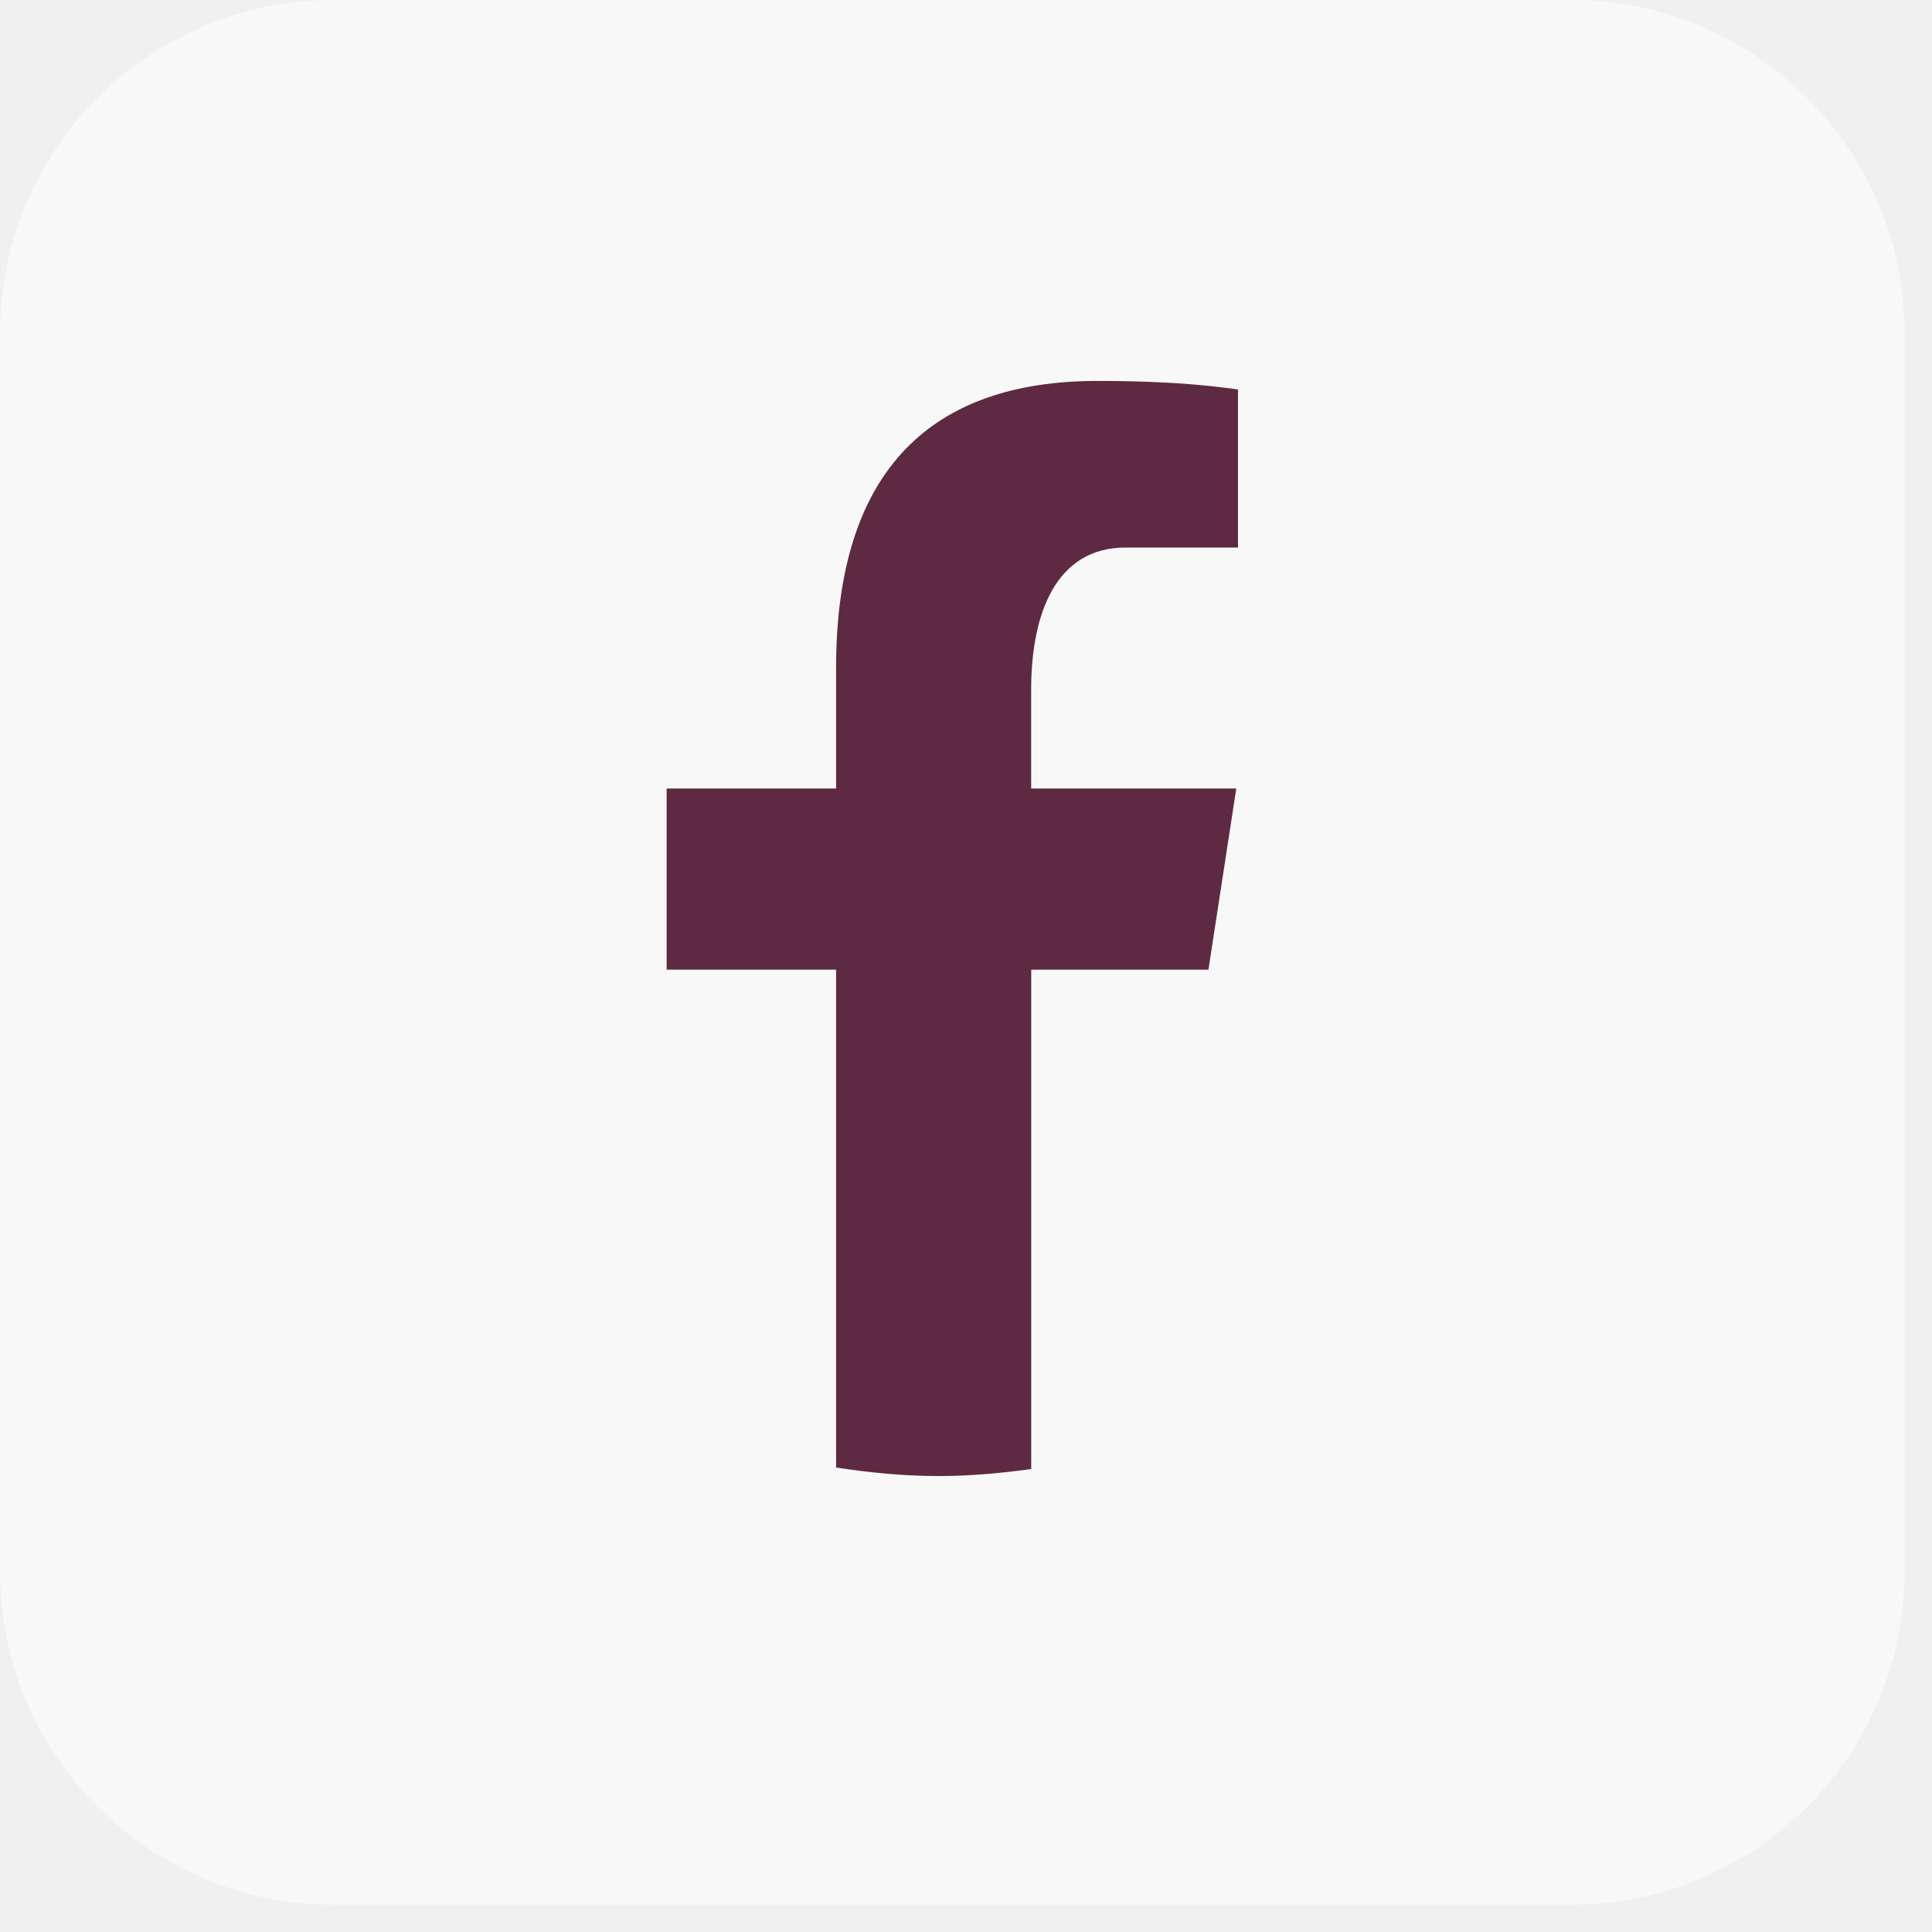
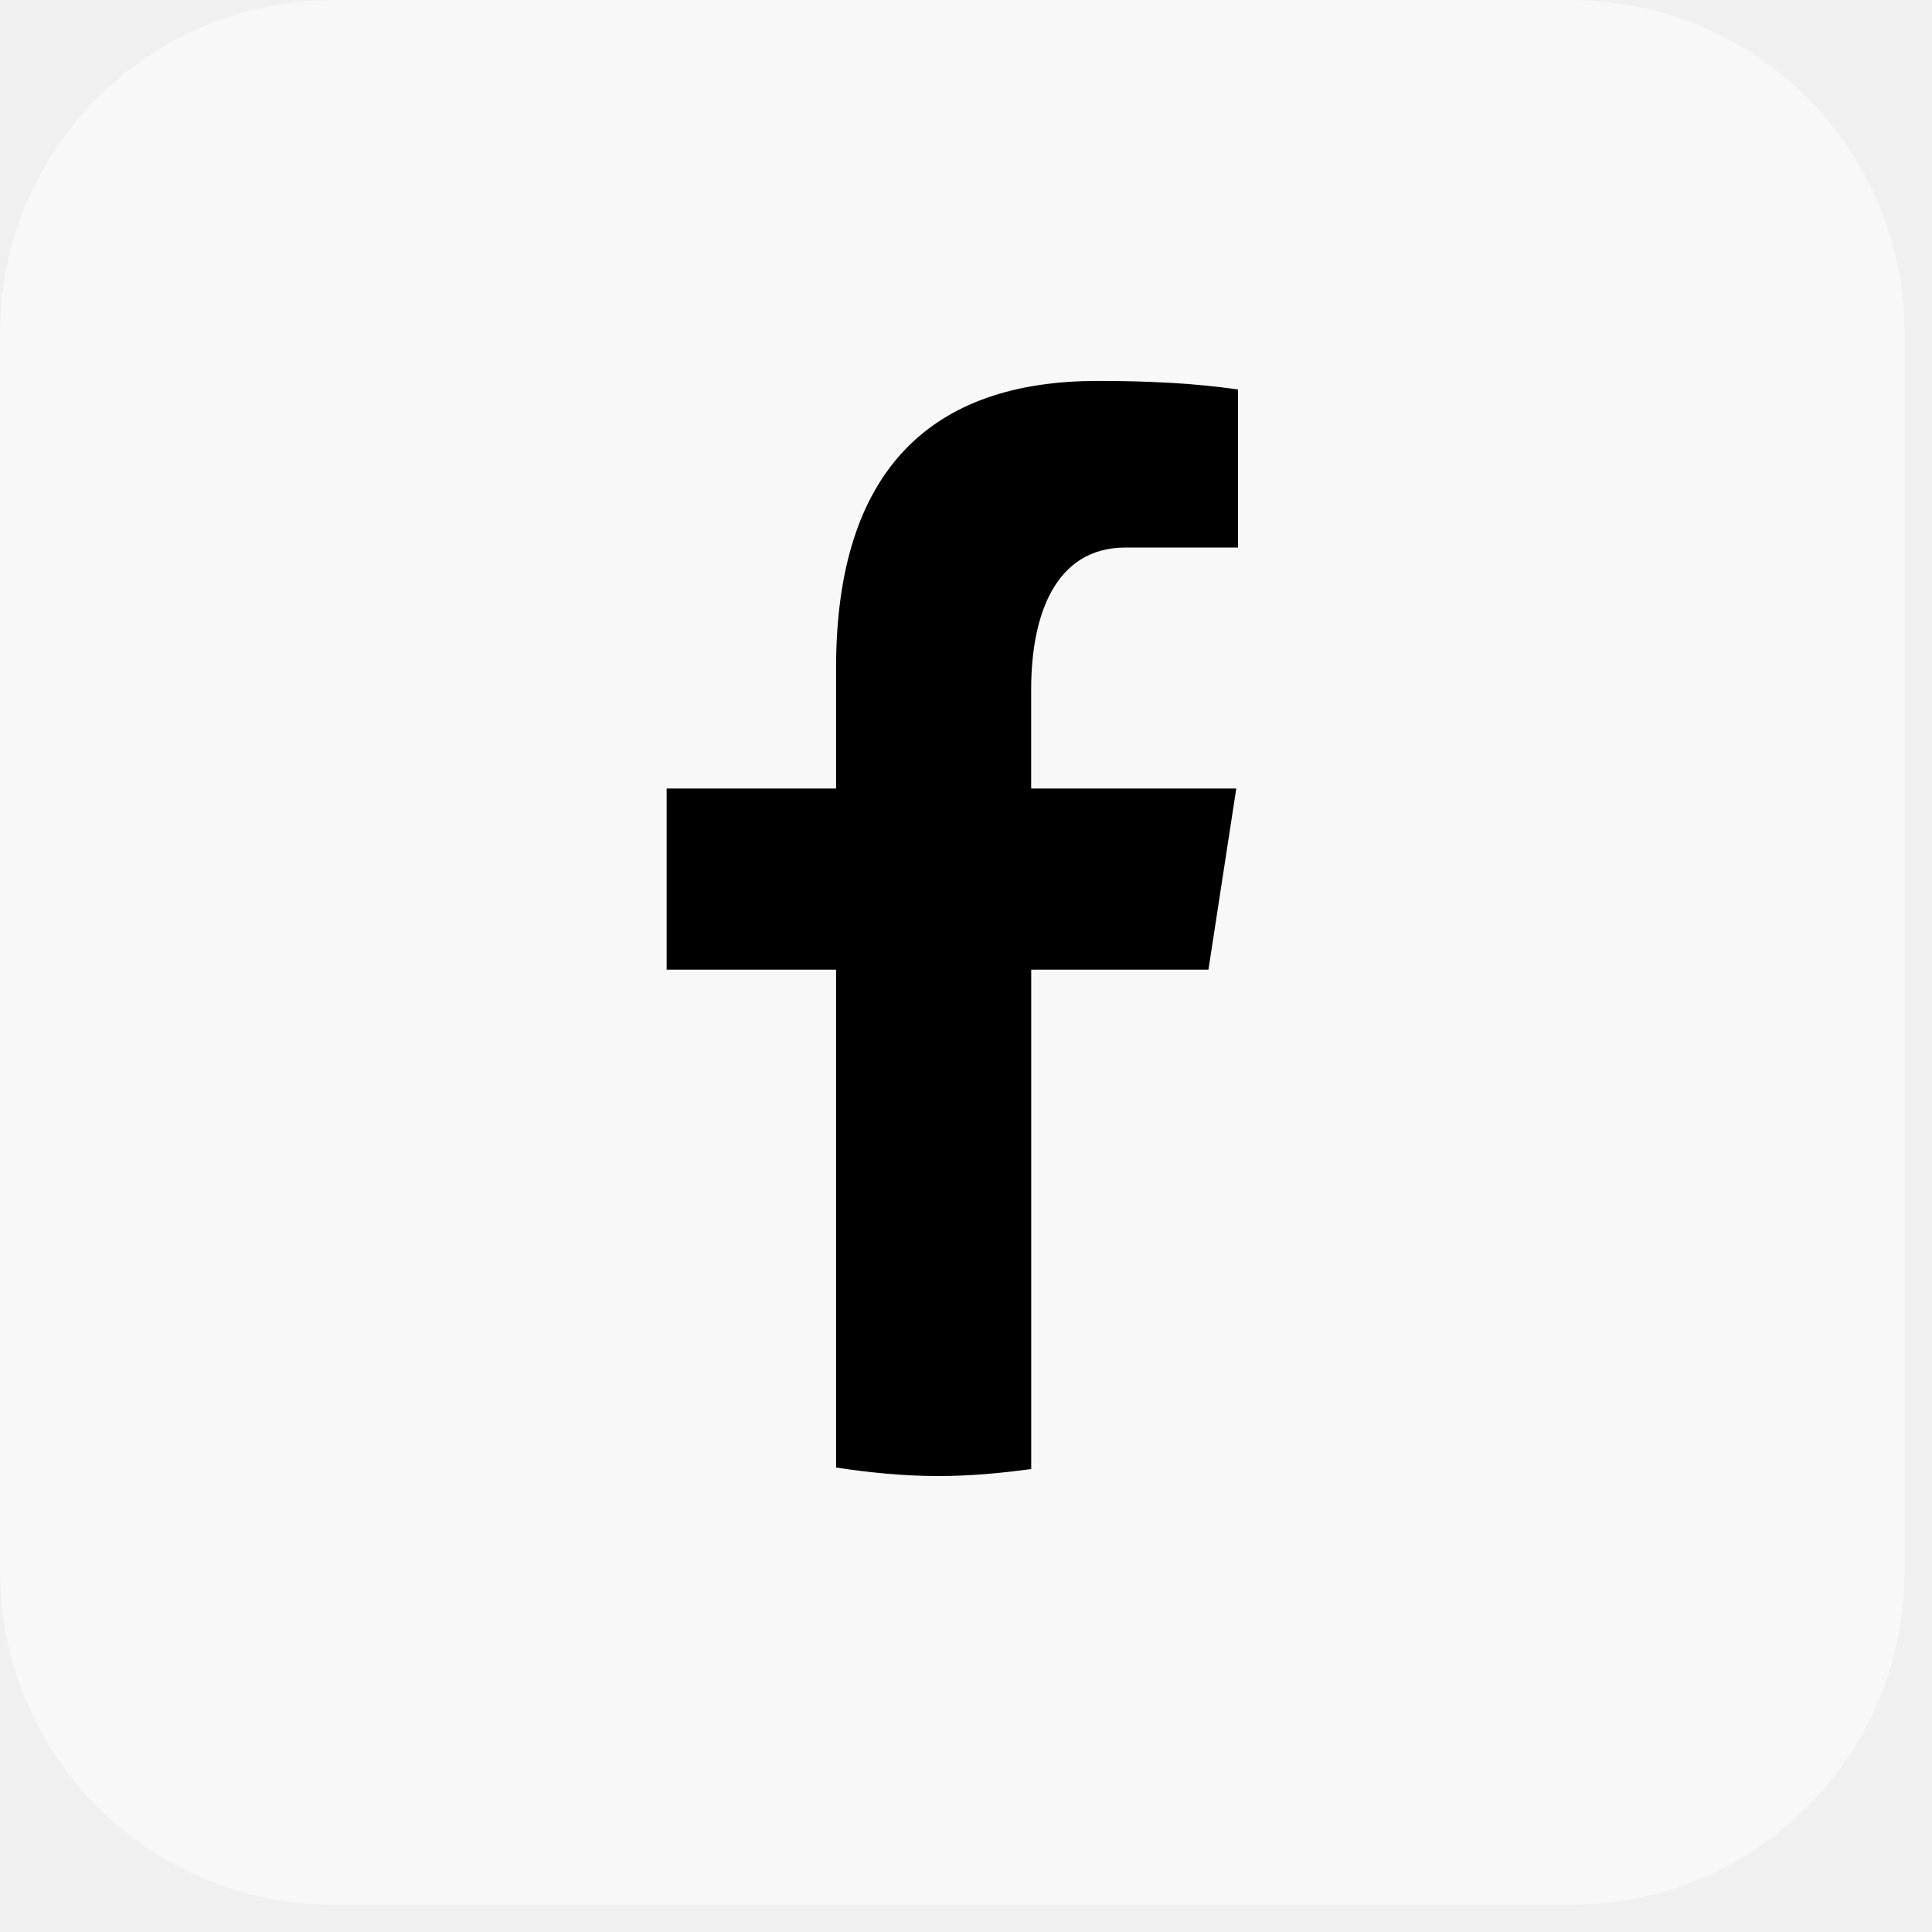
<svg xmlns="http://www.w3.org/2000/svg" width="37" height="37" viewBox="0 0 37 37" fill="none">
  <rect width="36.476" height="36.476" rx="6.383" fill="white" fill-opacity="0.5" />
-   <path d="M19.749 18.57H23.143L23.676 15.101H19.748V13.205C19.748 11.764 20.216 10.486 21.556 10.486H23.709V7.459C23.331 7.407 22.531 7.295 21.019 7.295C17.863 7.295 16.012 8.972 16.012 12.793V15.101H12.767V18.57H16.012V28.105C16.654 28.202 17.305 28.268 17.974 28.268C18.578 28.268 19.167 28.213 19.749 28.134V18.57Z" fill="#5D2A42" />
+   <path d="M19.749 18.57H23.143L23.676 15.101H19.748V13.205C19.748 11.764 20.216 10.486 21.556 10.486H23.709V7.459C23.331 7.407 22.531 7.295 21.019 7.295C17.863 7.295 16.012 8.972 16.012 12.793V15.101H12.767V18.57H16.012V28.105C16.654 28.202 17.305 28.268 17.974 28.268C18.578 28.268 19.167 28.213 19.749 28.134V18.57Z" fill="#000000" />
</svg>
